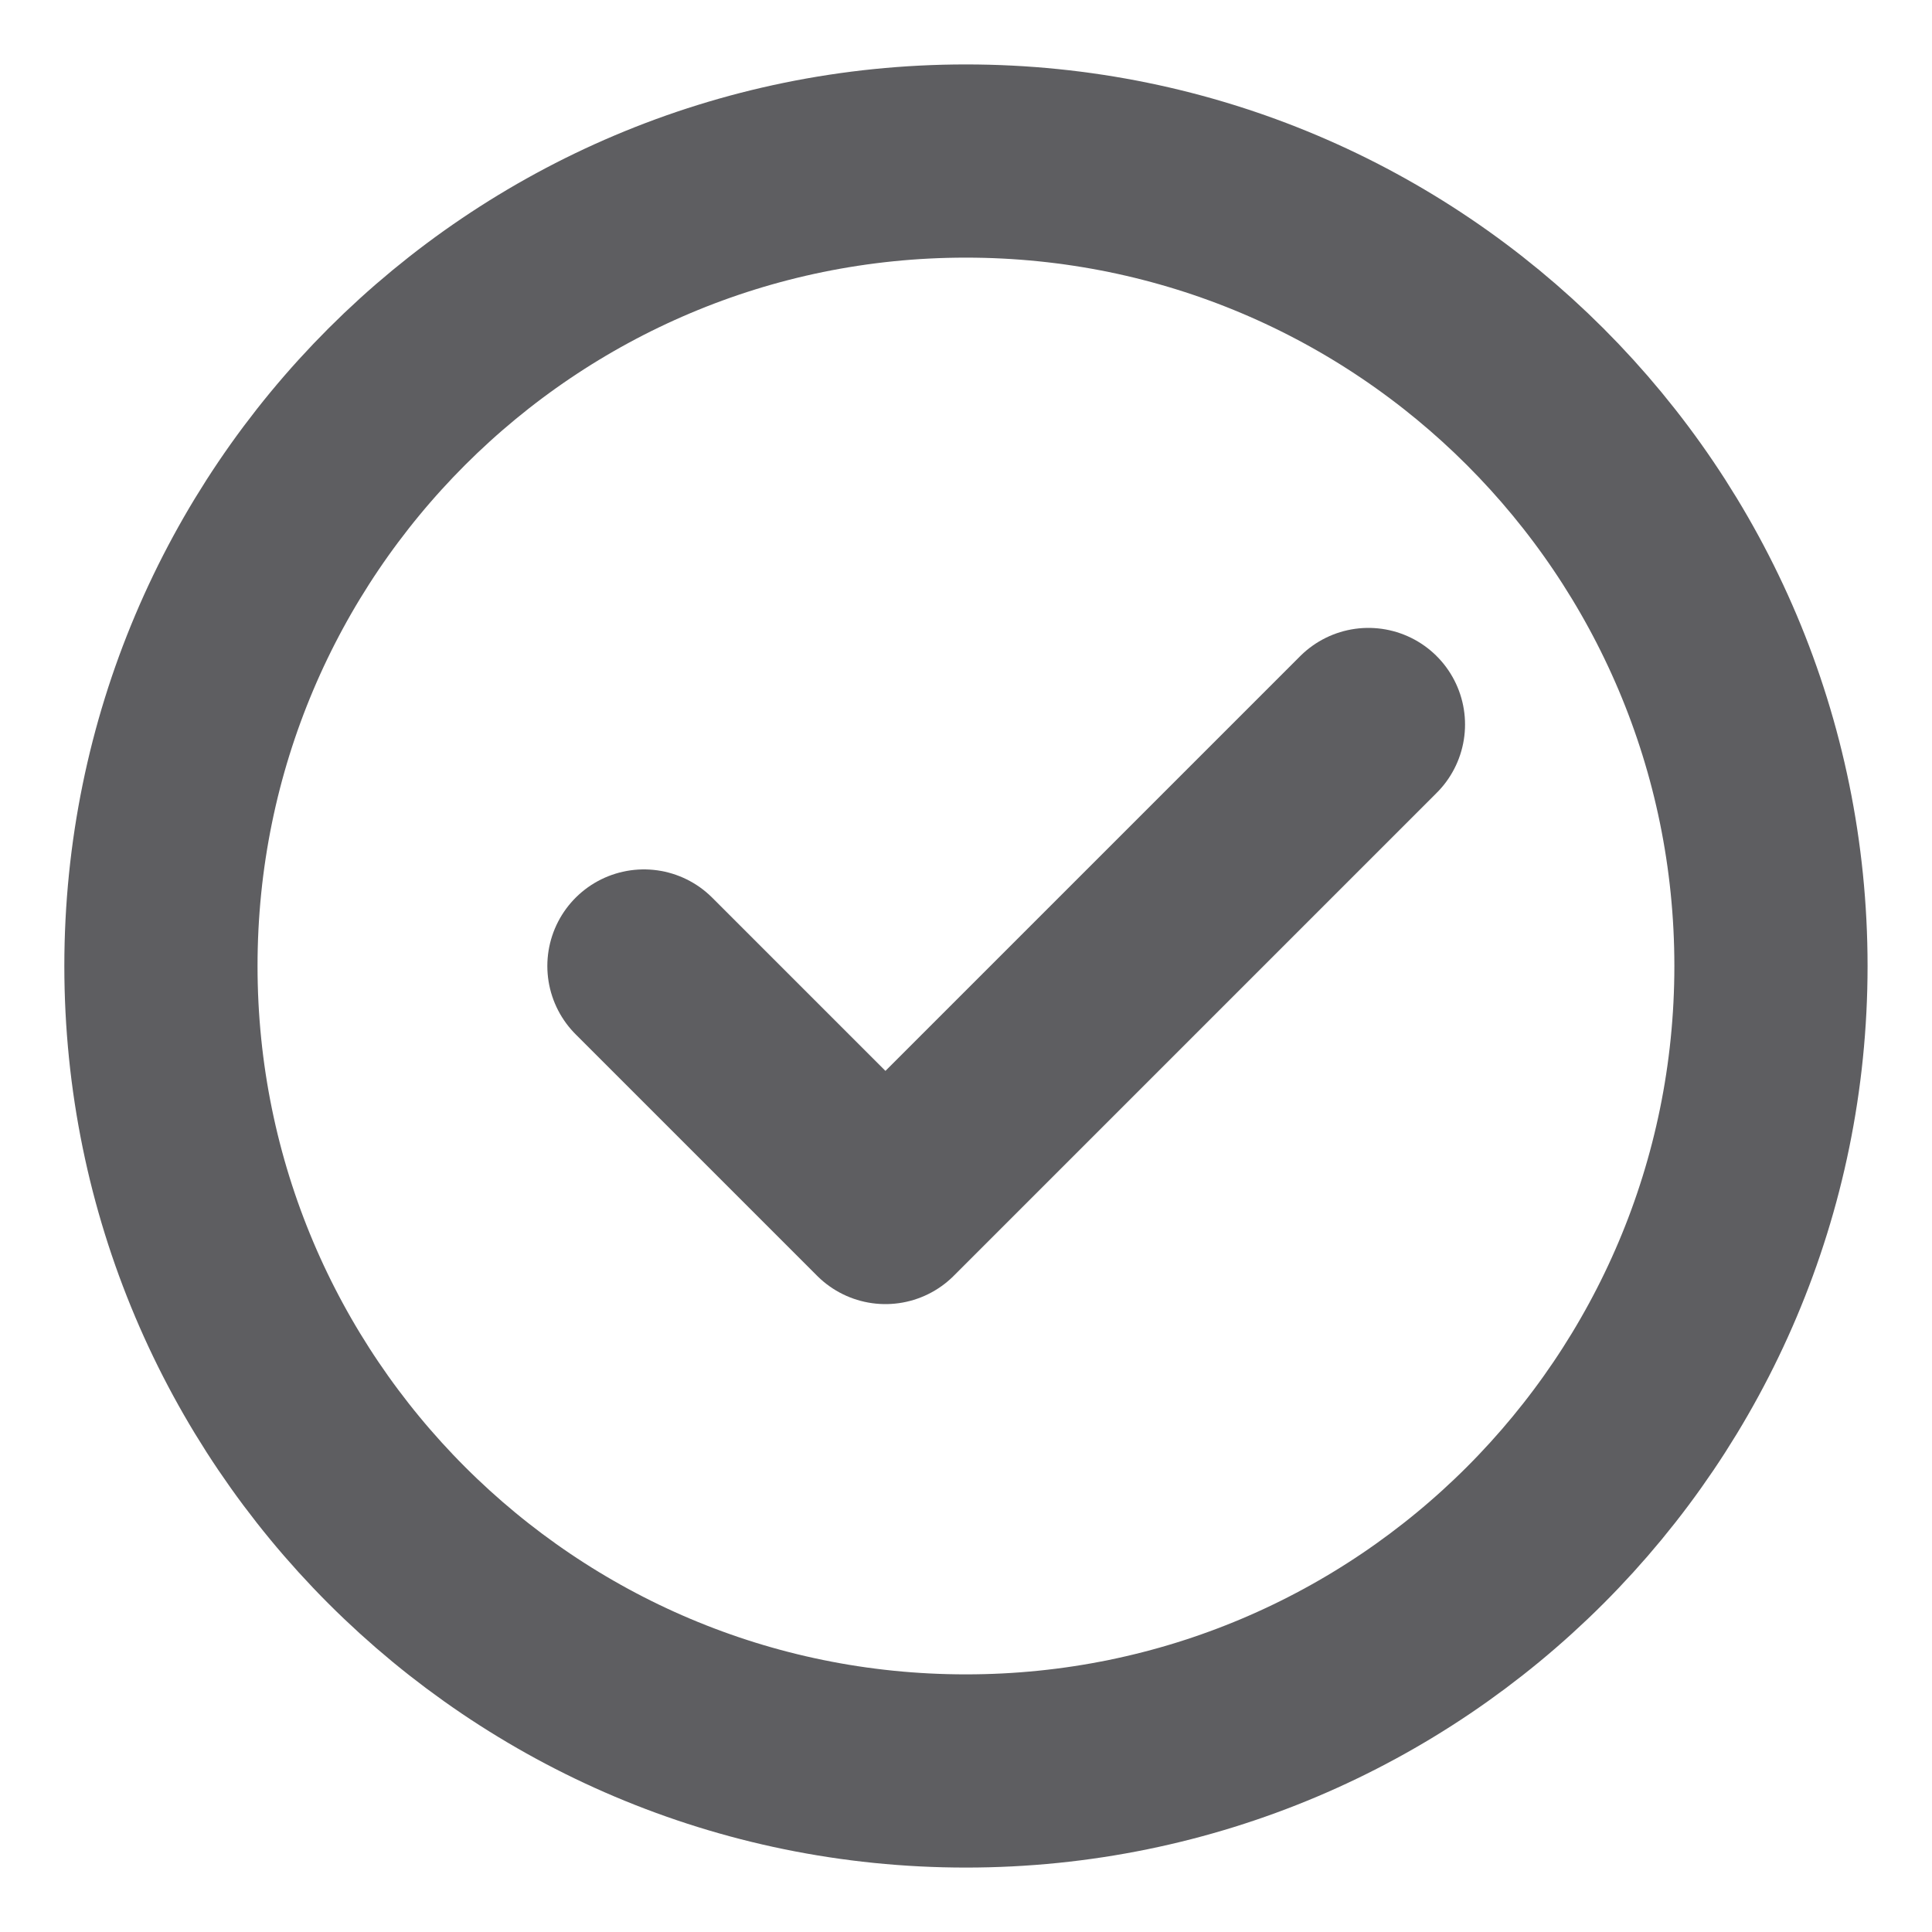
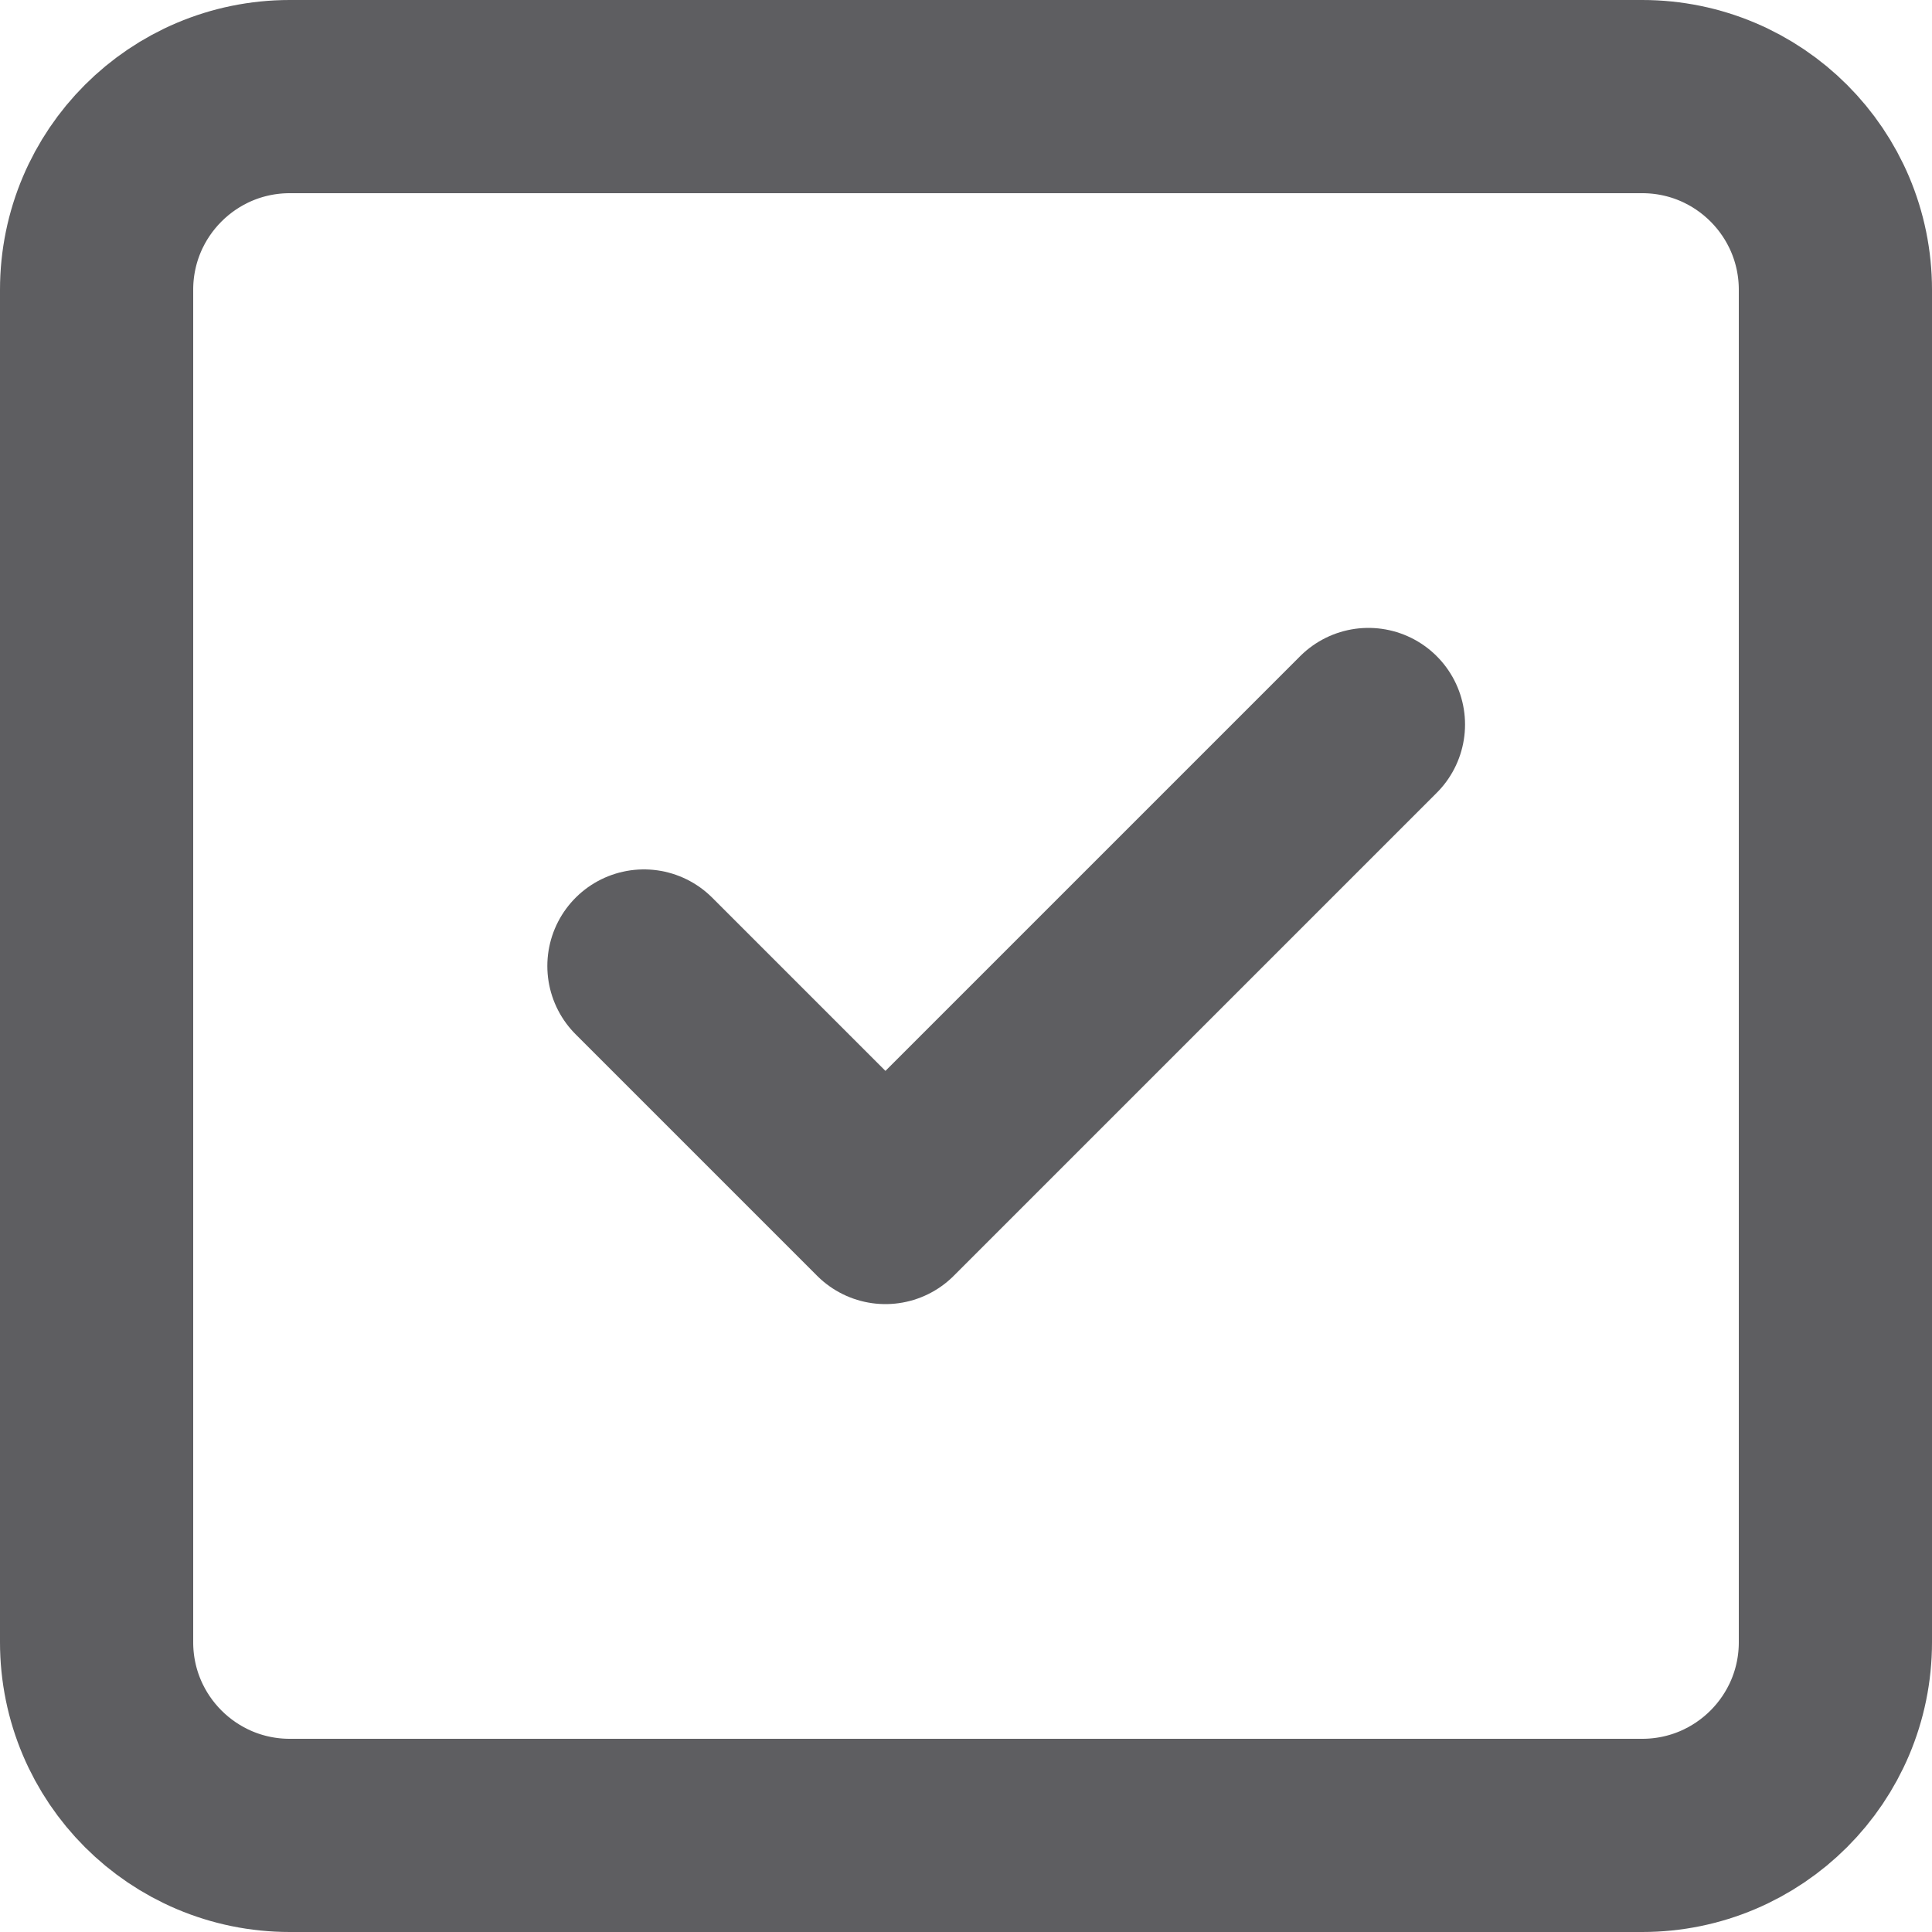
<svg xmlns="http://www.w3.org/2000/svg" width="20" height="20" viewBox="0 0 20 20" fill="none">
-   <path d="M9.999 18.333C12.3 18.333 14.384 17.401 15.892 15.893C17.4 14.384 18.333 12.301 18.333 10C18.333 7.699 17.4 5.615 15.892 4.107C14.384 2.599 12.3 1.667 9.999 1.667C7.698 1.667 5.615 2.599 4.107 4.107C2.599 5.615 1.666 7.699 1.666 10C1.666 12.301 2.599 14.384 4.107 15.893C5.615 17.401 7.698 18.333 9.999 18.333Z" stroke="#5E5E61" stroke-width="2" stroke-linejoin="round" />
+   <rect x="1" y="1" width="18" height="18" rx="2" stroke="#5E5E61" stroke-width="2" />
  <path d="M6.666 10L9.166 12.5L14.166 7.5" stroke="#5E5E61" stroke-width="2" stroke-linecap="round" stroke-linejoin="round" />
</svg>
